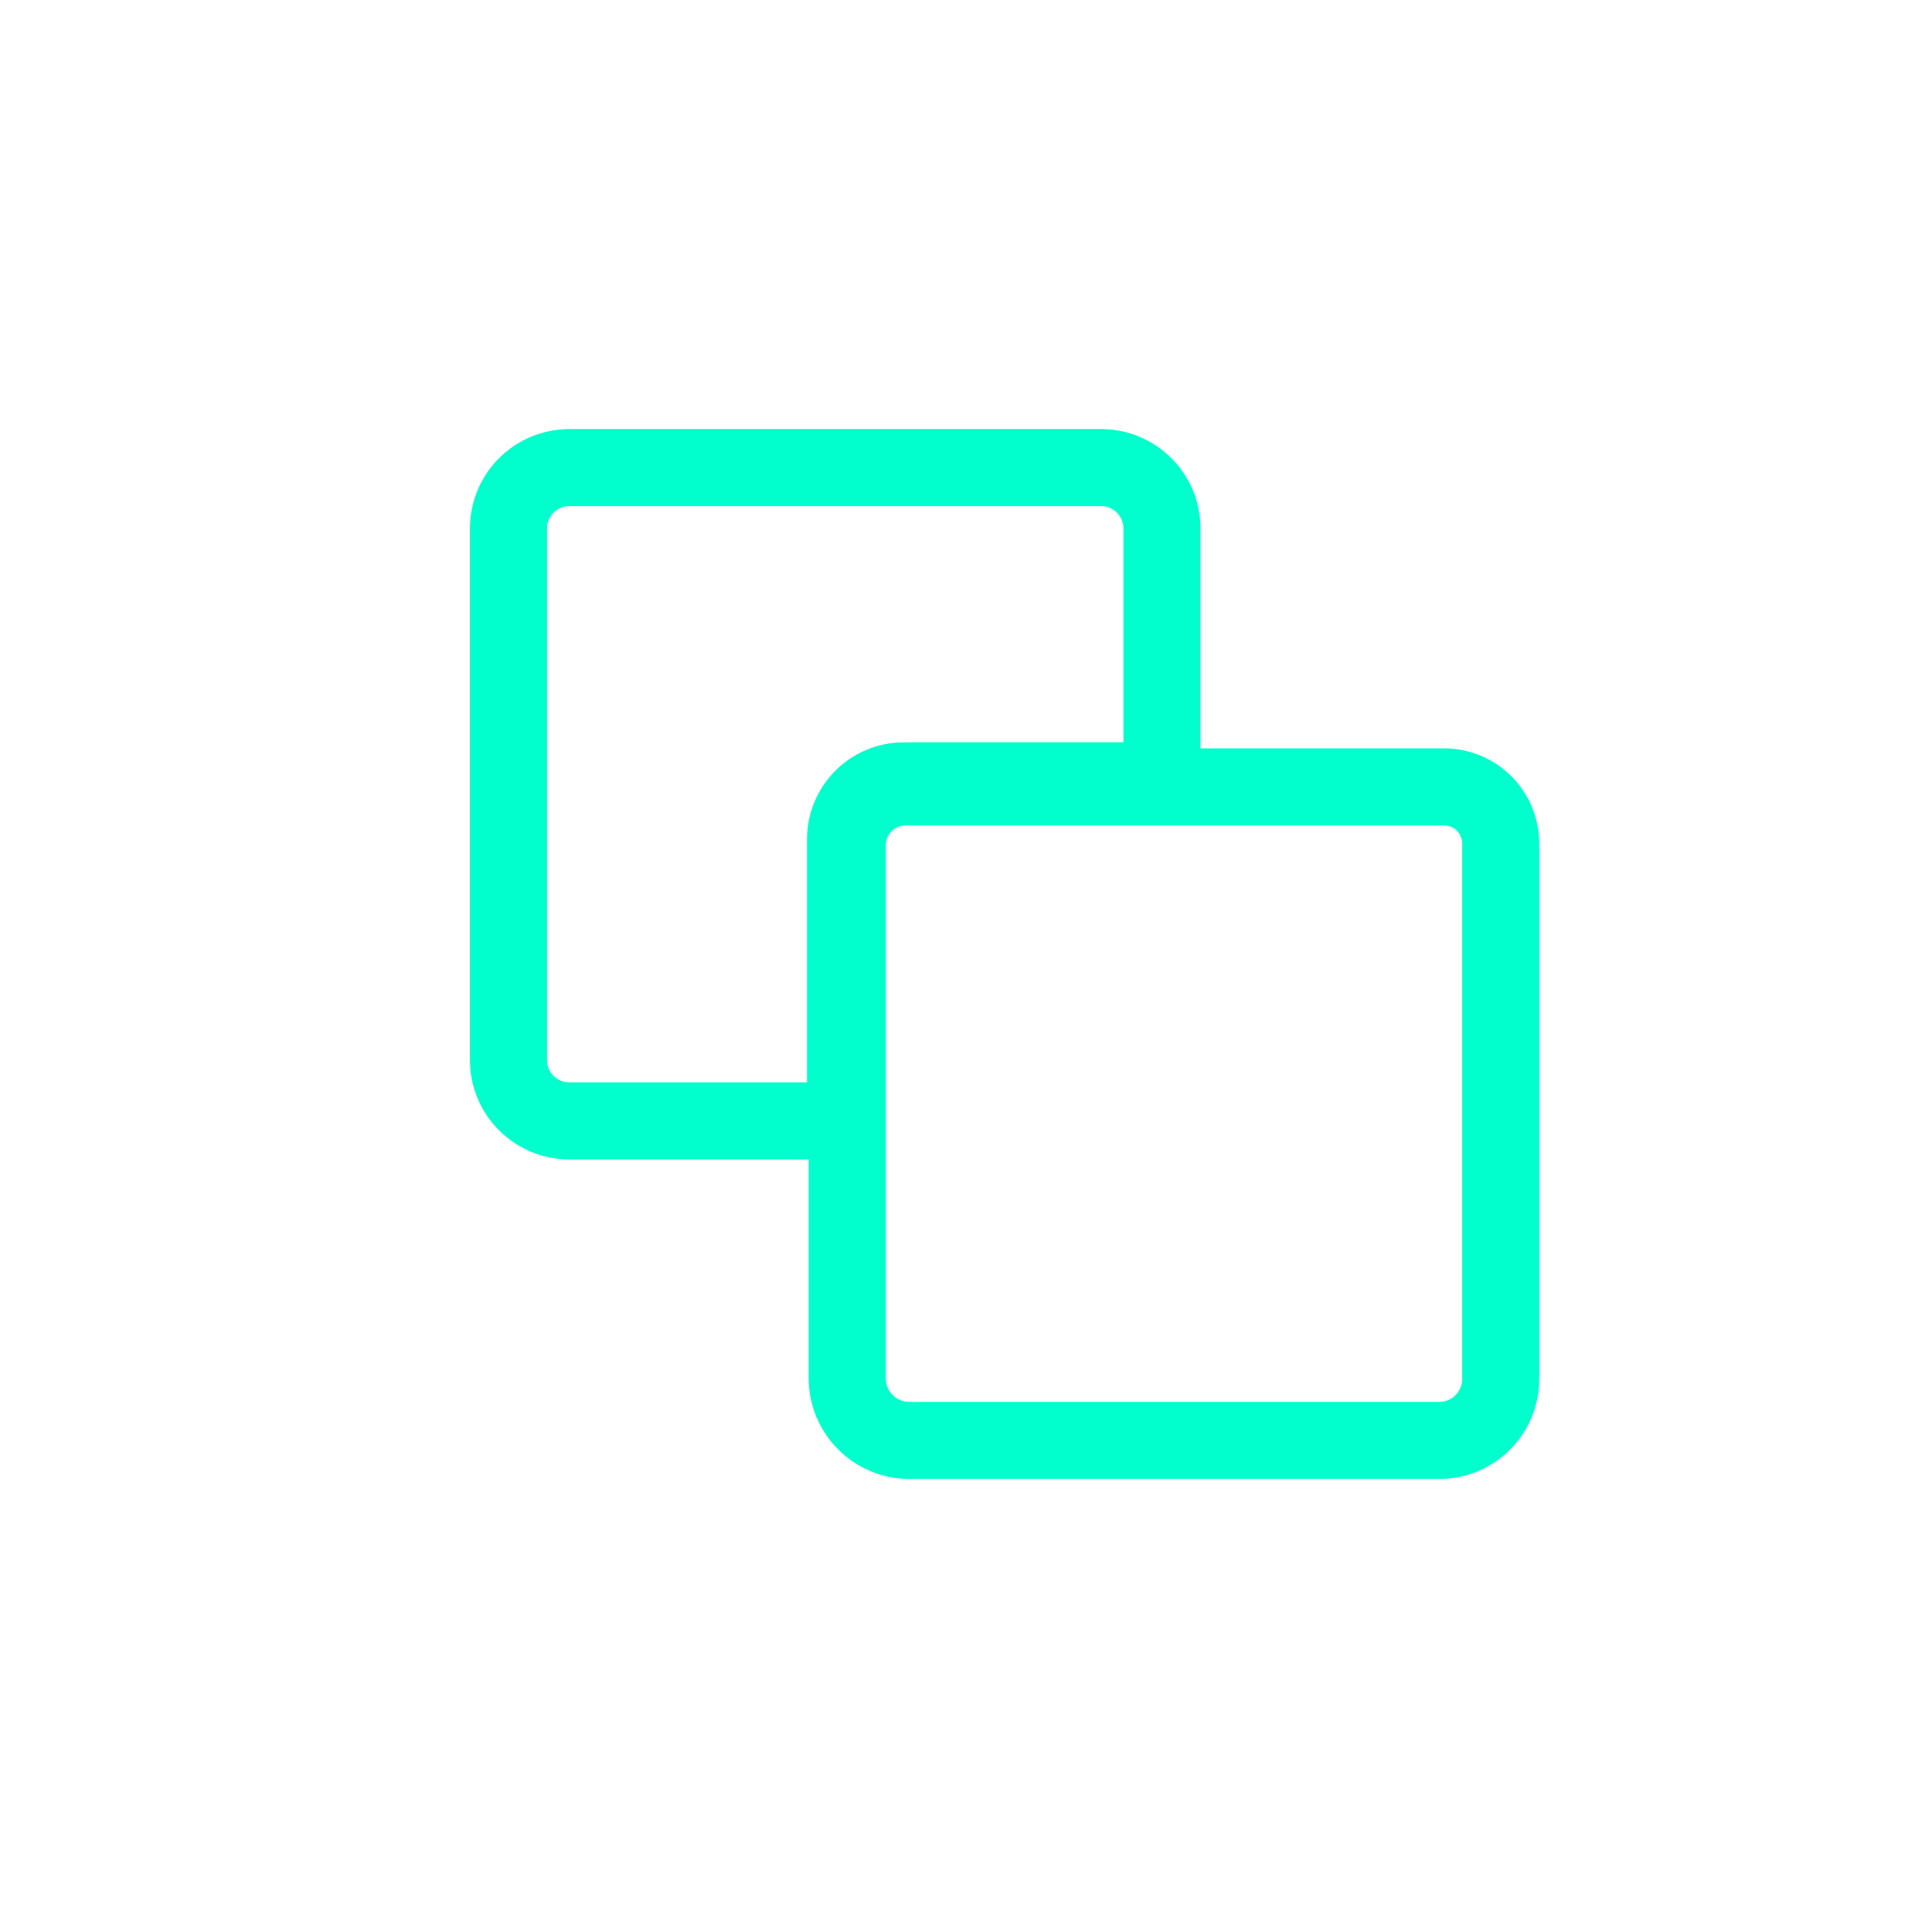
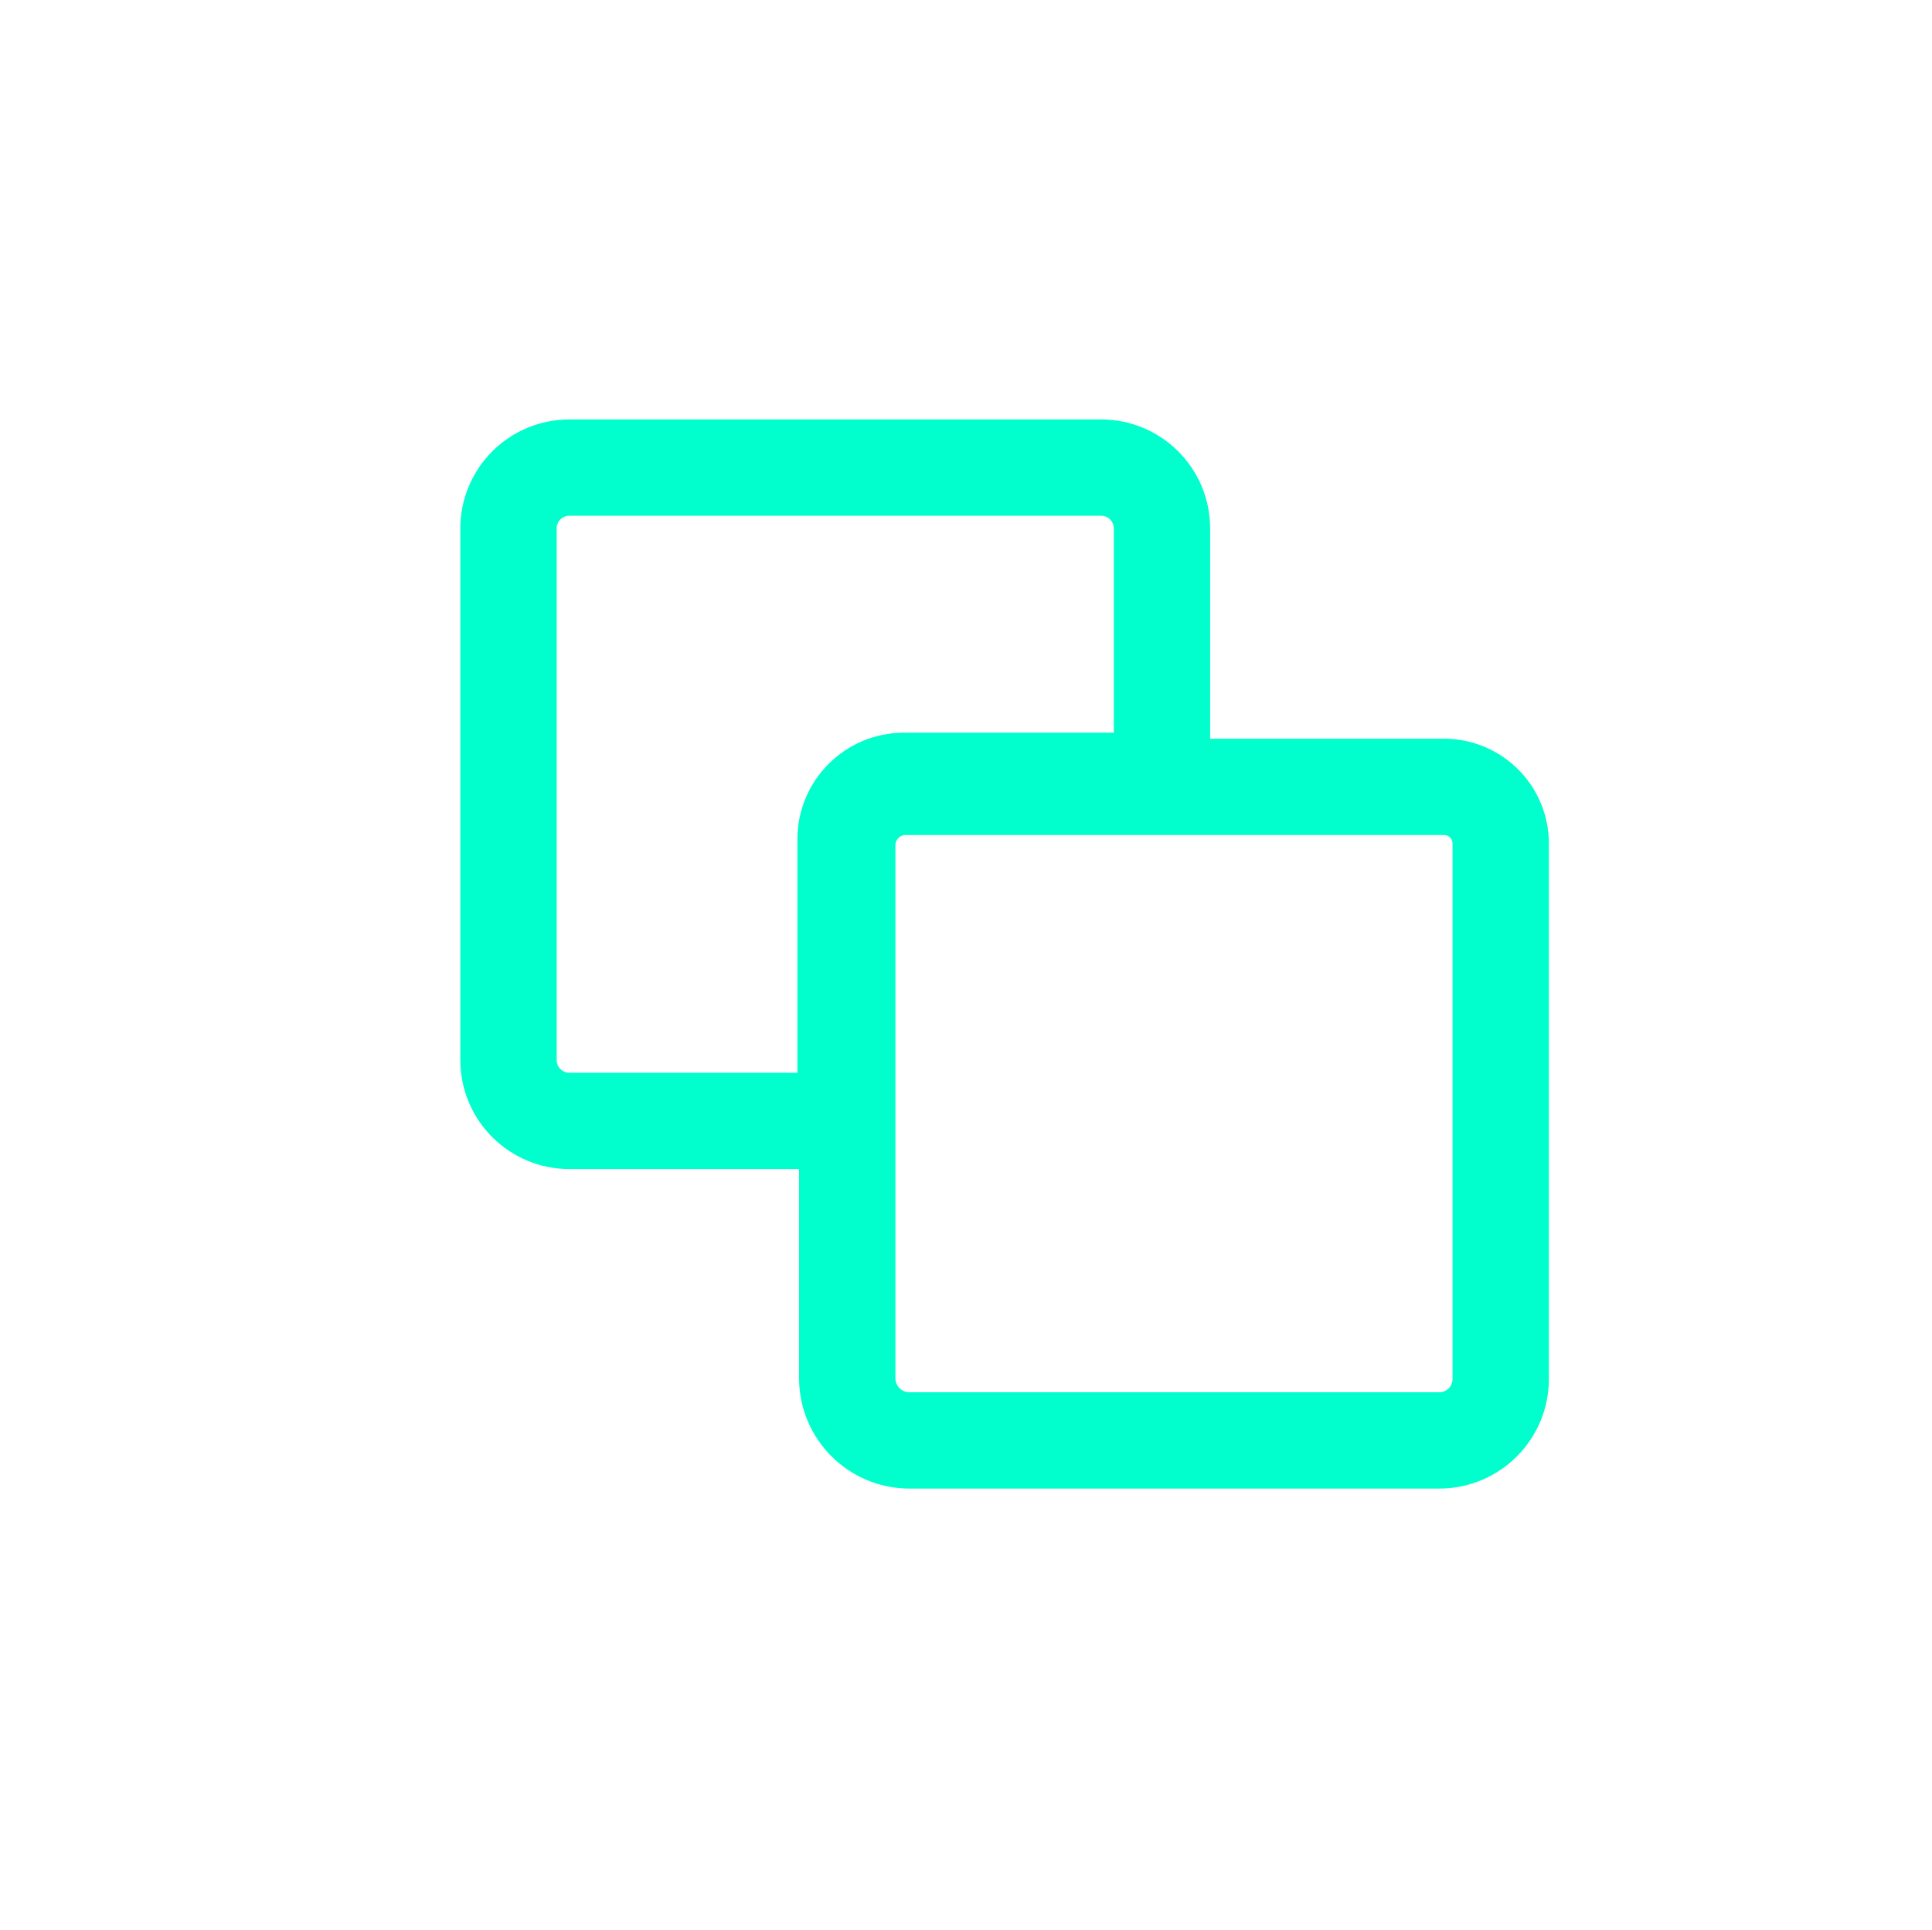
<svg xmlns="http://www.w3.org/2000/svg" id="copy" viewBox="0 0 300.8 300.5">
-   <path d="M222.52,121H139.74a9.47,9.47,0,0,0-9.48,9.47v82.79a9.48,9.48,0,0,0,9.48,9.48h43V178.87a9.09,9.09,0,0,1,9.09-9.09H232V130.43A9.47,9.47,0,0,0,222.52,121Z" transform="translate(-51.09 -48.18)" style="fill:none;stroke:#0fc;stroke-miterlimit:10;stroke-width:12px" />
-   <path d="M276,170.72H192.13A9.09,9.09,0,0,0,183,179.8v83a9.7,9.7,0,0,0,9.7,9.7h82.48a9.57,9.57,0,0,0,9.56-9.57V179.54A8.82,8.82,0,0,0,276,170.72Z" transform="translate(-51.09 -48.18)" style="fill:none;stroke:#0fc;stroke-miterlimit:10;stroke-width:12px" />
+   <path d="M222.52,121H139.74a9.47,9.47,0,0,0-9.48,9.47v82.79a9.48,9.48,0,0,0,9.48,9.48h43V178.87a9.09,9.09,0,0,1,9.09-9.09H232V130.43A9.47,9.47,0,0,0,222.52,121Z" transform="translate(-51.09 -48.18)" style="fill:none;stroke:#0fc;stroke-miterlimit:10;stroke-width:15px" />
+   <path d="M276,170.72H192.13A9.09,9.09,0,0,0,183,179.8v83a9.7,9.7,0,0,0,9.7,9.7h82.48a9.57,9.57,0,0,0,9.56-9.57V179.54A8.82,8.82,0,0,0,276,170.72Z" transform="translate(-51.09 -48.18)" style="fill:none;stroke:#0fc;stroke-miterlimit:10;stroke-width:15px" />
</svg>
